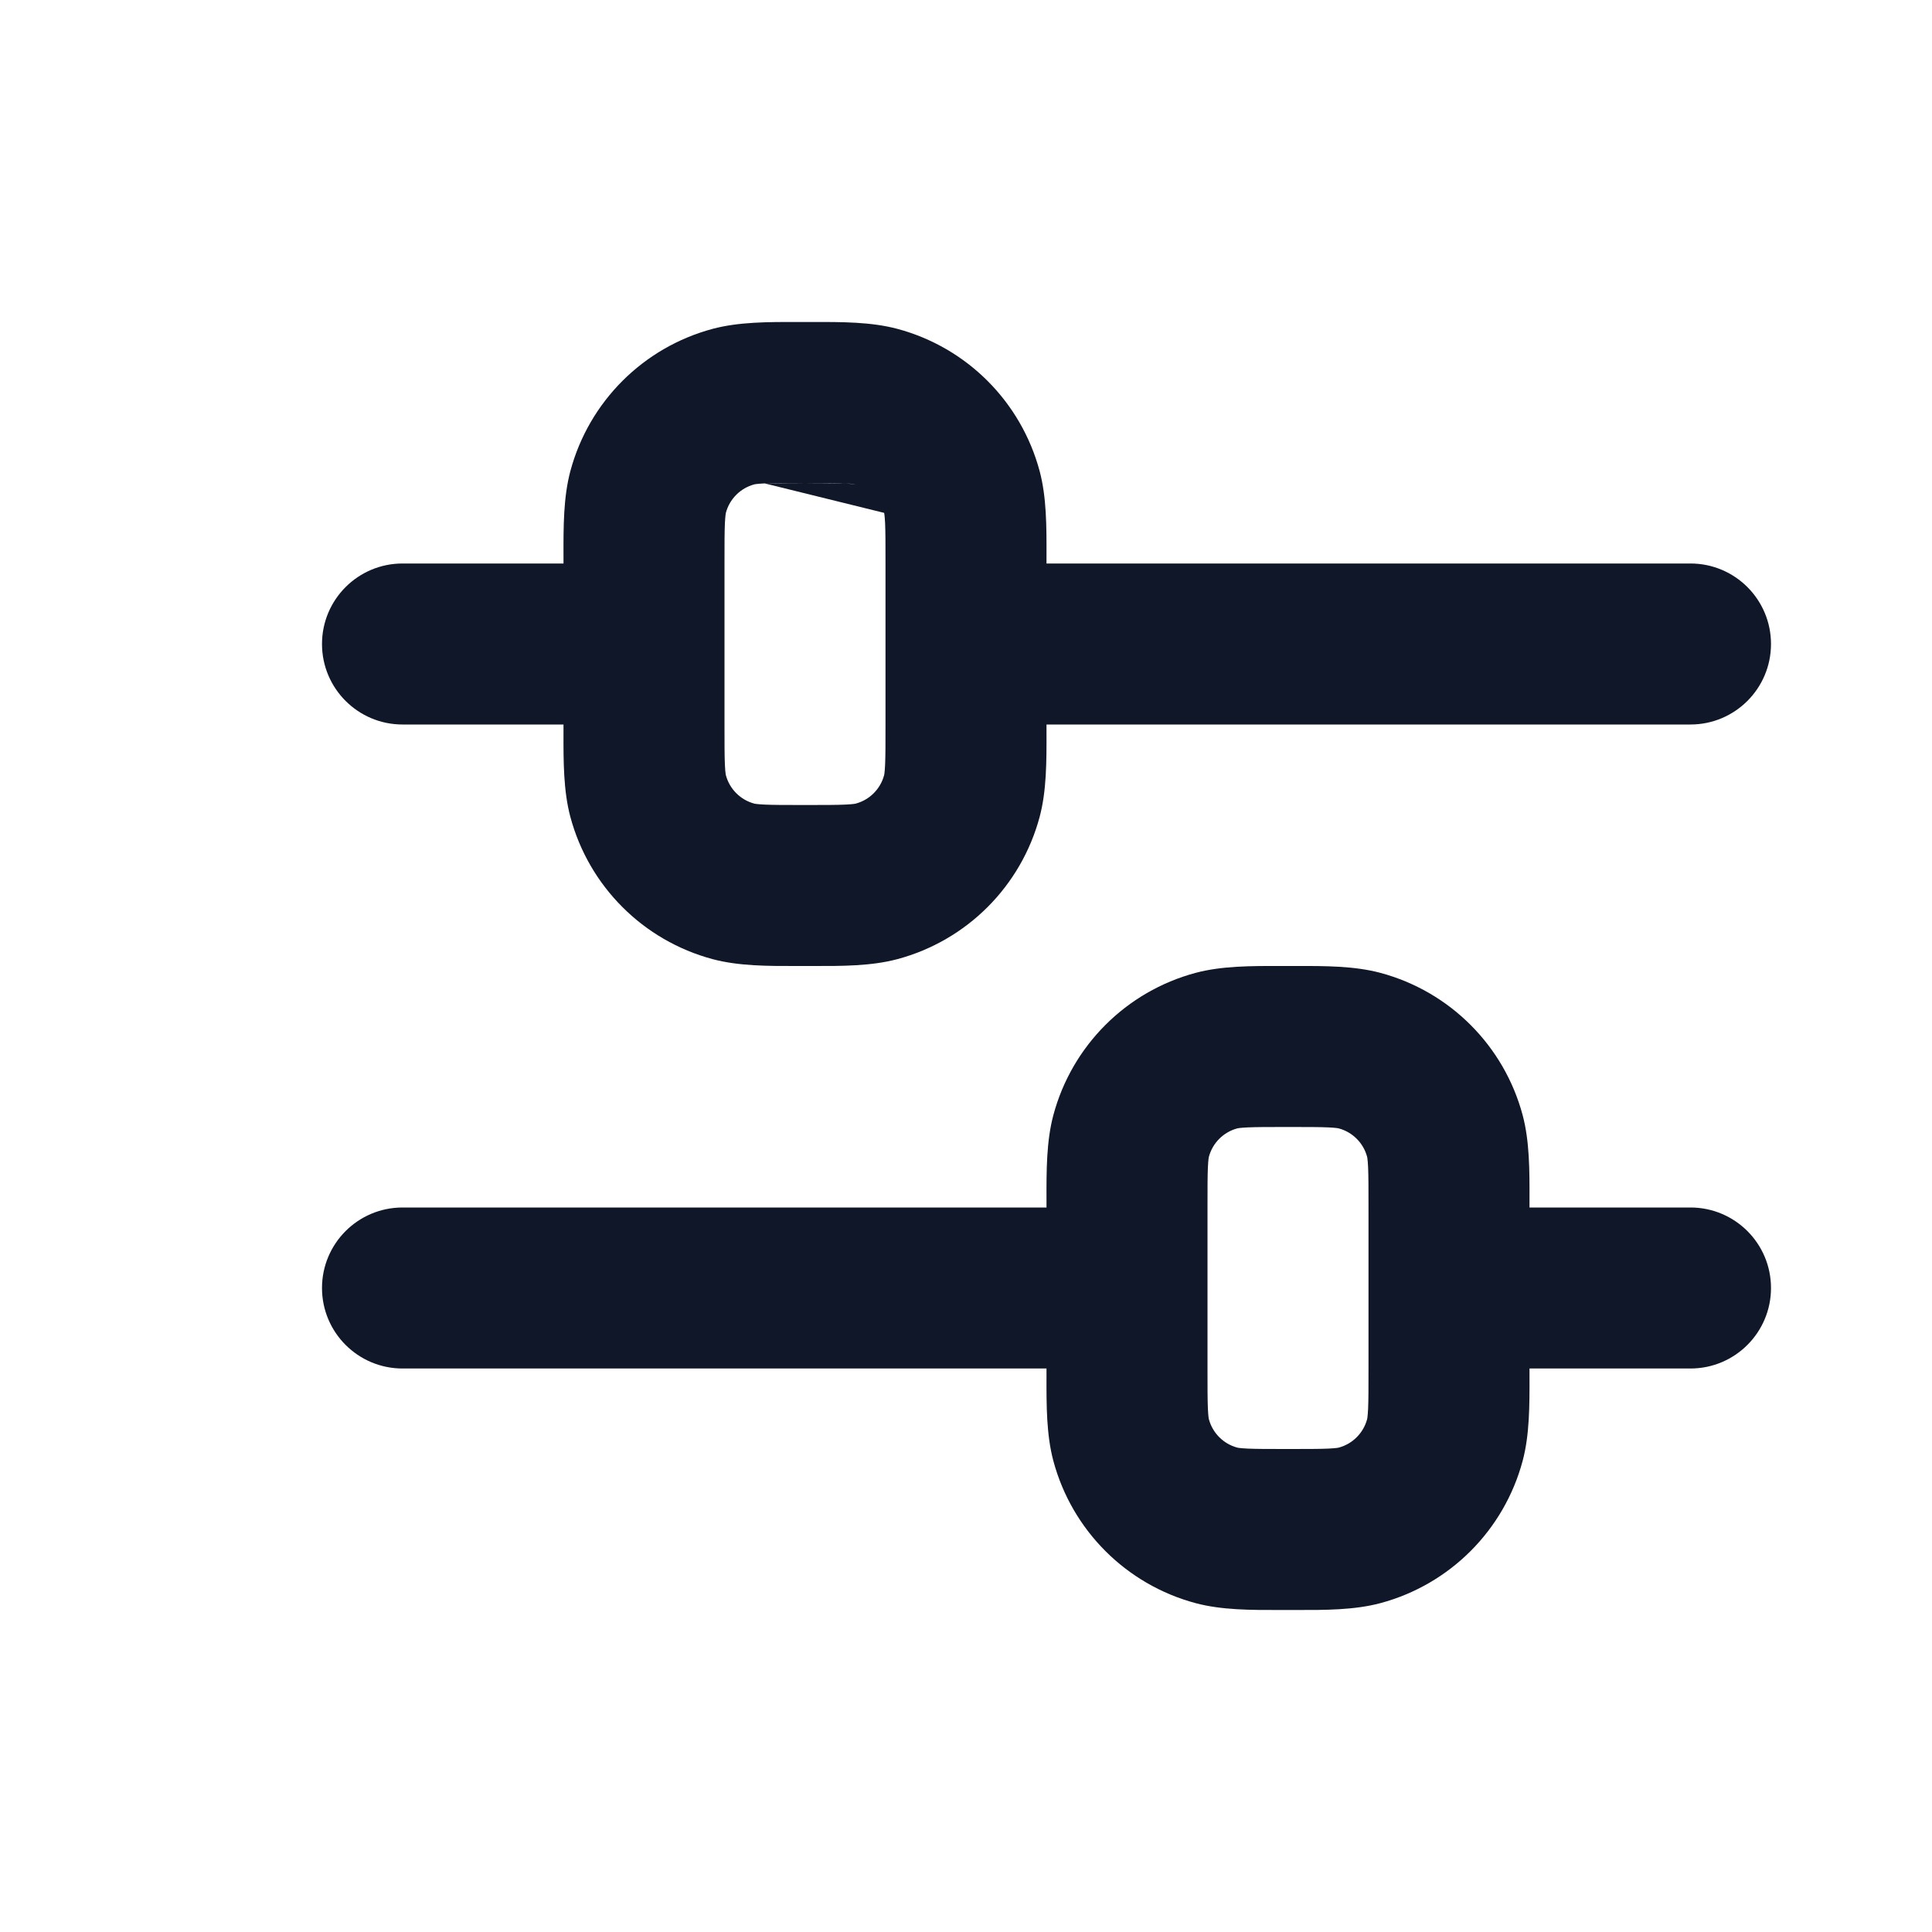
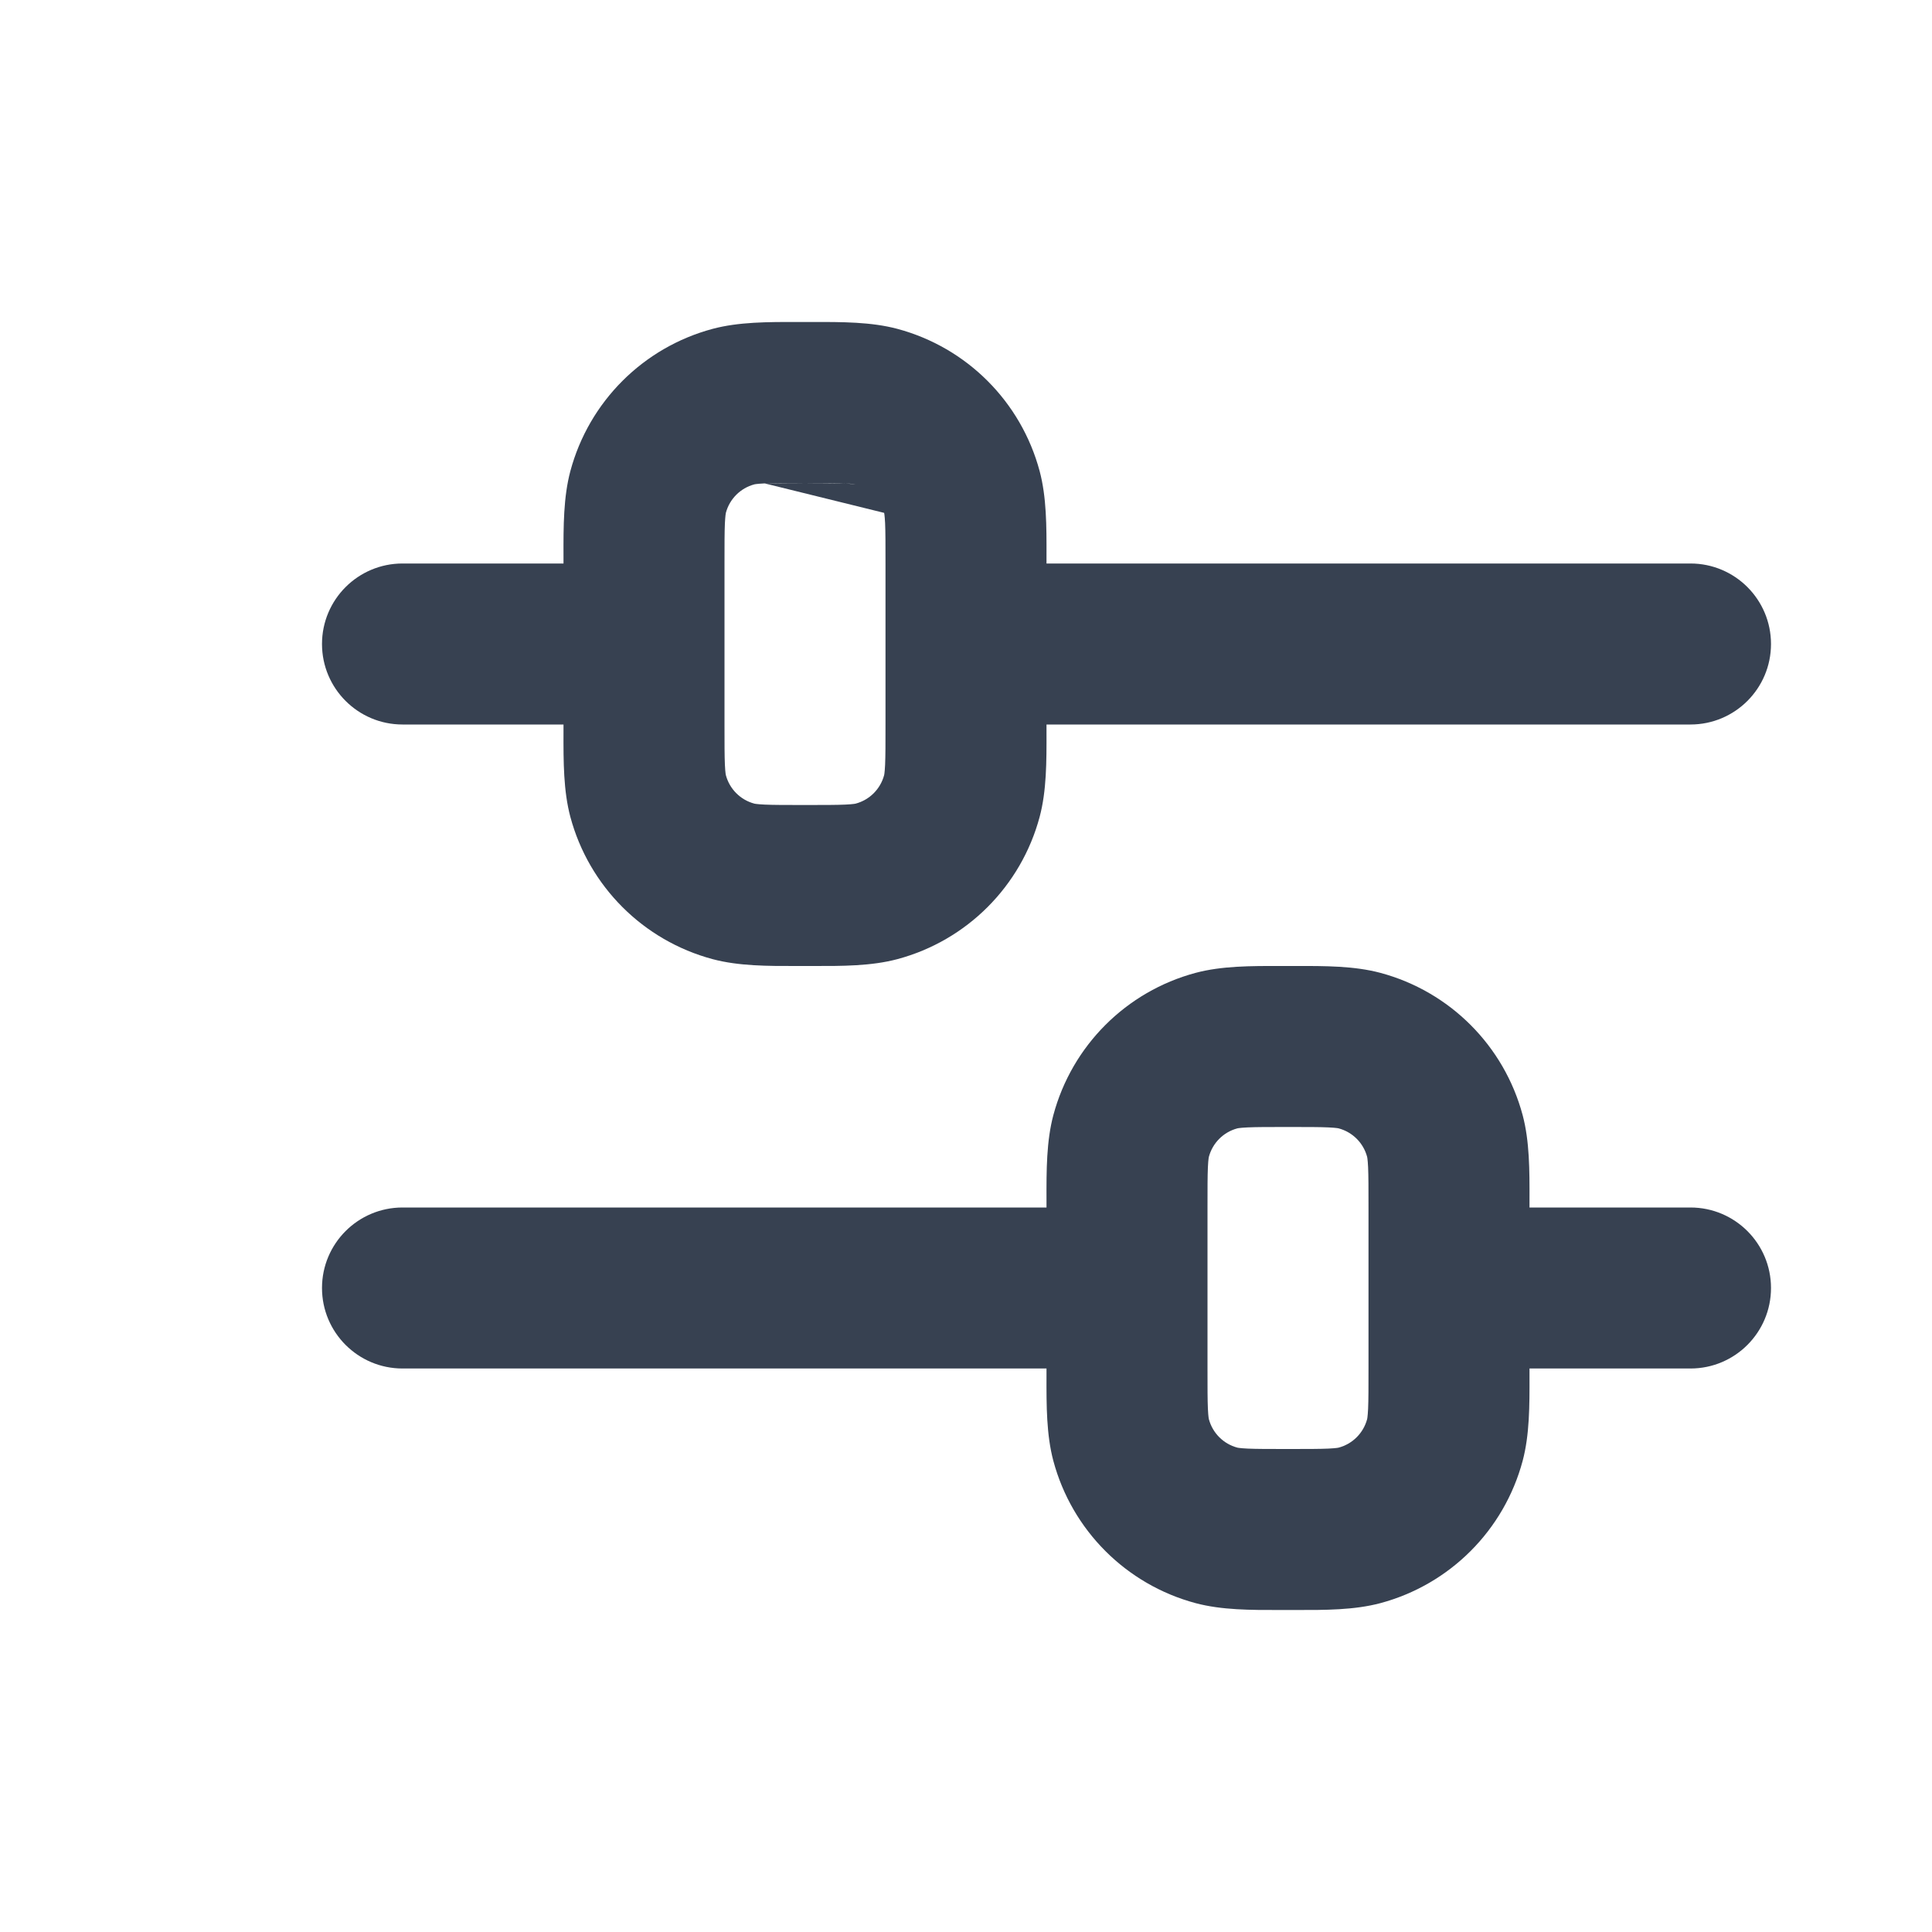
<svg xmlns="http://www.w3.org/2000/svg" width="800px" height="800px" viewBox="0 0 24 24" fill="none">
-   <path fill-rule="evenodd" clip-rule="evenodd" d="M9.907 4C9.938 4 9.969 4 10 4C10.031 4 10.062 4 10.093 4C10.462 3.999 10.824 3.999 11.147 4.085C12.01 4.316 12.684 4.99 12.915 5.853C13.001 6.176 13.001 6.538 13 6.907C13 6.938 13 6.969 13 7H21C21.552 7 22 7.448 22 8C22 8.552 21.552 9 21 9H13C13 9.031 13 9.062 13 9.093C13.001 9.462 13.001 9.824 12.915 10.147C12.684 11.01 12.01 11.684 11.147 11.915C10.824 12.001 10.462 12.001 10.093 12C10.062 12 10.031 12 10 12C9.969 12 9.938 12 9.907 12C9.538 12.001 9.176 12.001 8.853 11.915C7.99 11.684 7.316 11.01 7.085 10.147C6.999 9.824 6.999 9.462 7 9.093C7 9.062 7 9.031 7 9H5C4.448 9 4 8.552 4 8C4 7.448 4.448 7 5 7H7C7 6.969 7 6.938 7 6.907C6.999 6.538 6.999 6.176 7.085 5.853C7.316 4.99 7.99 4.316 8.853 4.085C9.176 3.999 9.538 3.999 9.907 4ZM9.499 6.005C9.392 6.01 9.367 6.018 9.371 6.017C9.198 6.063 9.063 6.198 9.017 6.371C9.016 6.374 9.01 6.405 9.005 6.499C9 6.611 9 6.758 9 7V9C9 9.242 9 9.389 9.005 9.501C9.01 9.608 9.018 9.633 9.017 9.629C9.063 9.802 9.198 9.937 9.371 9.983C9.367 9.982 9.392 9.99 9.499 9.995C9.611 10 9.758 10 10 10C10.242 10 10.389 10 10.501 9.995C10.608 9.99 10.633 9.982 10.629 9.983C10.802 9.937 10.937 9.802 10.983 9.629C10.982 9.633 10.99 9.608 10.995 9.501C11 9.389 11 9.242 11 9V7C11 6.758 11 6.611 10.995 6.499C10.99 6.392 10.982 6.367 10.983 6.371M9.499 6.005C9.611 6 9.758 6 10 6L9.499 6.005ZM10 6C10.242 6 10.389 6 10.501 6.005L10 6ZM10.501 6.005C10.595 6.01 10.626 6.016 10.629 6.017L10.501 6.005ZM10.63 6.017C10.63 6.017 10.63 6.017 10.629 6.017L10.63 6.017ZM15.907 12C15.938 12 15.969 12 16 12C16.031 12 16.062 12 16.093 12C16.462 11.999 16.824 11.999 17.147 12.085C18.01 12.316 18.684 12.99 18.915 13.853C19.001 14.176 19.001 14.538 19 14.907C19 14.938 19 14.969 19 15H21C21.552 15 22 15.448 22 16C22 16.552 21.552 17 21 17H19C19 17.031 19 17.062 19 17.093C19.001 17.462 19.001 17.824 18.915 18.147C18.684 19.01 18.01 19.684 17.147 19.915C16.824 20.001 16.462 20.001 16.093 20C16.062 20 16.031 20 16 20C15.969 20 15.938 20 15.907 20C15.538 20.001 15.176 20.001 14.853 19.915C13.99 19.684 13.316 19.01 13.085 18.147C12.999 17.824 12.999 17.462 13 17.093C13 17.062 13 17.031 13 17H5C4.448 17 4 16.552 4 16C4 15.448 4.448 15 5 15H13C13 14.969 13 14.938 13 14.907C12.999 14.538 12.999 14.176 13.085 13.853C13.316 12.99 13.99 12.316 14.853 12.085C15.176 11.999 15.538 11.999 15.907 12ZM15.499 14.005C15.392 14.01 15.367 14.018 15.371 14.017C15.198 14.063 15.063 14.198 15.017 14.371C15.018 14.367 15.01 14.392 15.005 14.499C15 14.611 15 14.758 15 15V17C15 17.242 15 17.389 15.005 17.501C15.01 17.608 15.018 17.633 15.017 17.629C15.063 17.802 15.198 17.937 15.371 17.983C15.367 17.982 15.392 17.99 15.499 17.995C15.611 18 15.758 18 16 18C16.242 18 16.389 18 16.501 17.995C16.608 17.99 16.633 17.982 16.629 17.983C16.802 17.937 16.937 17.802 16.983 17.629C16.982 17.633 16.99 17.608 16.995 17.501C17 17.389 17 17.242 17 17V15C17 14.758 17 14.611 16.995 14.499C16.99 14.392 16.982 14.367 16.983 14.371C16.937 14.198 16.802 14.063 16.629 14.017C16.633 14.018 16.608 14.01 16.501 14.005C16.389 14 16.242 14 16 14C15.758 14 15.611 14 15.499 14.005Z" fill="#0F1729" />
+   <path fill-rule="evenodd" clip-rule="evenodd" d="M9.907 4C9.938 4 9.969 4 10 4C10.031 4 10.062 4 10.093 4C10.462 3.999 10.824 3.999 11.147 4.085C12.01 4.316 12.684 4.99 12.915 5.853C13.001 6.176 13.001 6.538 13 6.907C13 6.938 13 6.969 13 7H21C21.552 7 22 7.448 22 8C22 8.552 21.552 9 21 9H13C13 9.031 13 9.062 13 9.093C13.001 9.462 13.001 9.824 12.915 10.147C12.684 11.01 12.01 11.684 11.147 11.915C10.824 12.001 10.462 12.001 10.093 12C10.062 12 10.031 12 10 12C9.969 12 9.938 12 9.907 12C9.538 12.001 9.176 12.001 8.853 11.915C7.99 11.684 7.316 11.01 7.085 10.147C6.999 9.824 6.999 9.462 7 9.093C7 9.062 7 9.031 7 9H5C4.448 9 4 8.552 4 8C4 7.448 4.448 7 5 7H7C7 6.969 7 6.938 7 6.907C6.999 6.538 6.999 6.176 7.085 5.853C7.316 4.99 7.99 4.316 8.853 4.085C9.176 3.999 9.538 3.999 9.907 4ZM9.499 6.005C9.392 6.01 9.367 6.018 9.371 6.017C9.198 6.063 9.063 6.198 9.017 6.371C9.016 6.374 9.01 6.405 9.005 6.499C9 6.611 9 6.758 9 7V9C9 9.242 9 9.389 9.005 9.501C9.01 9.608 9.018 9.633 9.017 9.629C9.063 9.802 9.198 9.937 9.371 9.983C9.367 9.982 9.392 9.99 9.499 9.995C9.611 10 9.758 10 10 10C10.242 10 10.389 10 10.501 9.995C10.608 9.99 10.633 9.982 10.629 9.983C10.802 9.937 10.937 9.802 10.983 9.629C10.982 9.633 10.99 9.608 10.995 9.501C11 9.389 11 9.242 11 9V7C11 6.758 11 6.611 10.995 6.499C10.99 6.392 10.982 6.367 10.983 6.371M9.499 6.005C9.611 6 9.758 6 10 6L9.499 6.005ZM10 6C10.242 6 10.389 6 10.501 6.005L10 6ZM10.501 6.005C10.595 6.01 10.626 6.016 10.629 6.017L10.501 6.005ZM10.63 6.017C10.63 6.017 10.63 6.017 10.629 6.017L10.63 6.017ZM15.907 12C15.938 12 15.969 12 16 12C16.031 12 16.062 12 16.093 12C16.462 11.999 16.824 11.999 17.147 12.085C18.01 12.316 18.684 12.99 18.915 13.853C19.001 14.176 19.001 14.538 19 14.907C19 14.938 19 14.969 19 15H21C21.552 15 22 15.448 22 16C22 16.552 21.552 17 21 17H19C19 17.031 19 17.062 19 17.093C19.001 17.462 19.001 17.824 18.915 18.147C18.684 19.01 18.01 19.684 17.147 19.915C16.824 20.001 16.462 20.001 16.093 20C16.062 20 16.031 20 16 20C15.969 20 15.938 20 15.907 20C15.538 20.001 15.176 20.001 14.853 19.915C13.99 19.684 13.316 19.01 13.085 18.147C12.999 17.824 12.999 17.462 13 17.093C13 17.062 13 17.031 13 17H5C4.448 17 4 16.552 4 16C4 15.448 4.448 15 5 15H13C13 14.969 13 14.938 13 14.907C12.999 14.538 12.999 14.176 13.085 13.853C13.316 12.99 13.99 12.316 14.853 12.085C15.176 11.999 15.538 11.999 15.907 12ZM15.499 14.005C15.392 14.01 15.367 14.018 15.371 14.017C15.198 14.063 15.063 14.198 15.017 14.371C15.018 14.367 15.01 14.392 15.005 14.499C15 14.611 15 14.758 15 15V17C15 17.242 15 17.389 15.005 17.501C15.01 17.608 15.018 17.633 15.017 17.629C15.063 17.802 15.198 17.937 15.371 17.983C15.367 17.982 15.392 17.99 15.499 17.995C15.611 18 15.758 18 16 18C16.242 18 16.389 18 16.501 17.995C16.608 17.99 16.633 17.982 16.629 17.983C16.802 17.937 16.937 17.802 16.983 17.629C16.982 17.633 16.99 17.608 16.995 17.501C17 17.389 17 17.242 17 17V15C17 14.758 17 14.611 16.995 14.499C16.99 14.392 16.982 14.367 16.983 14.371C16.937 14.198 16.802 14.063 16.629 14.017C16.633 14.018 16.608 14.01 16.501 14.005C16.389 14 16.242 14 16 14C15.758 14 15.611 14 15.499 14.005Z" fill="#374151" />
</svg>
